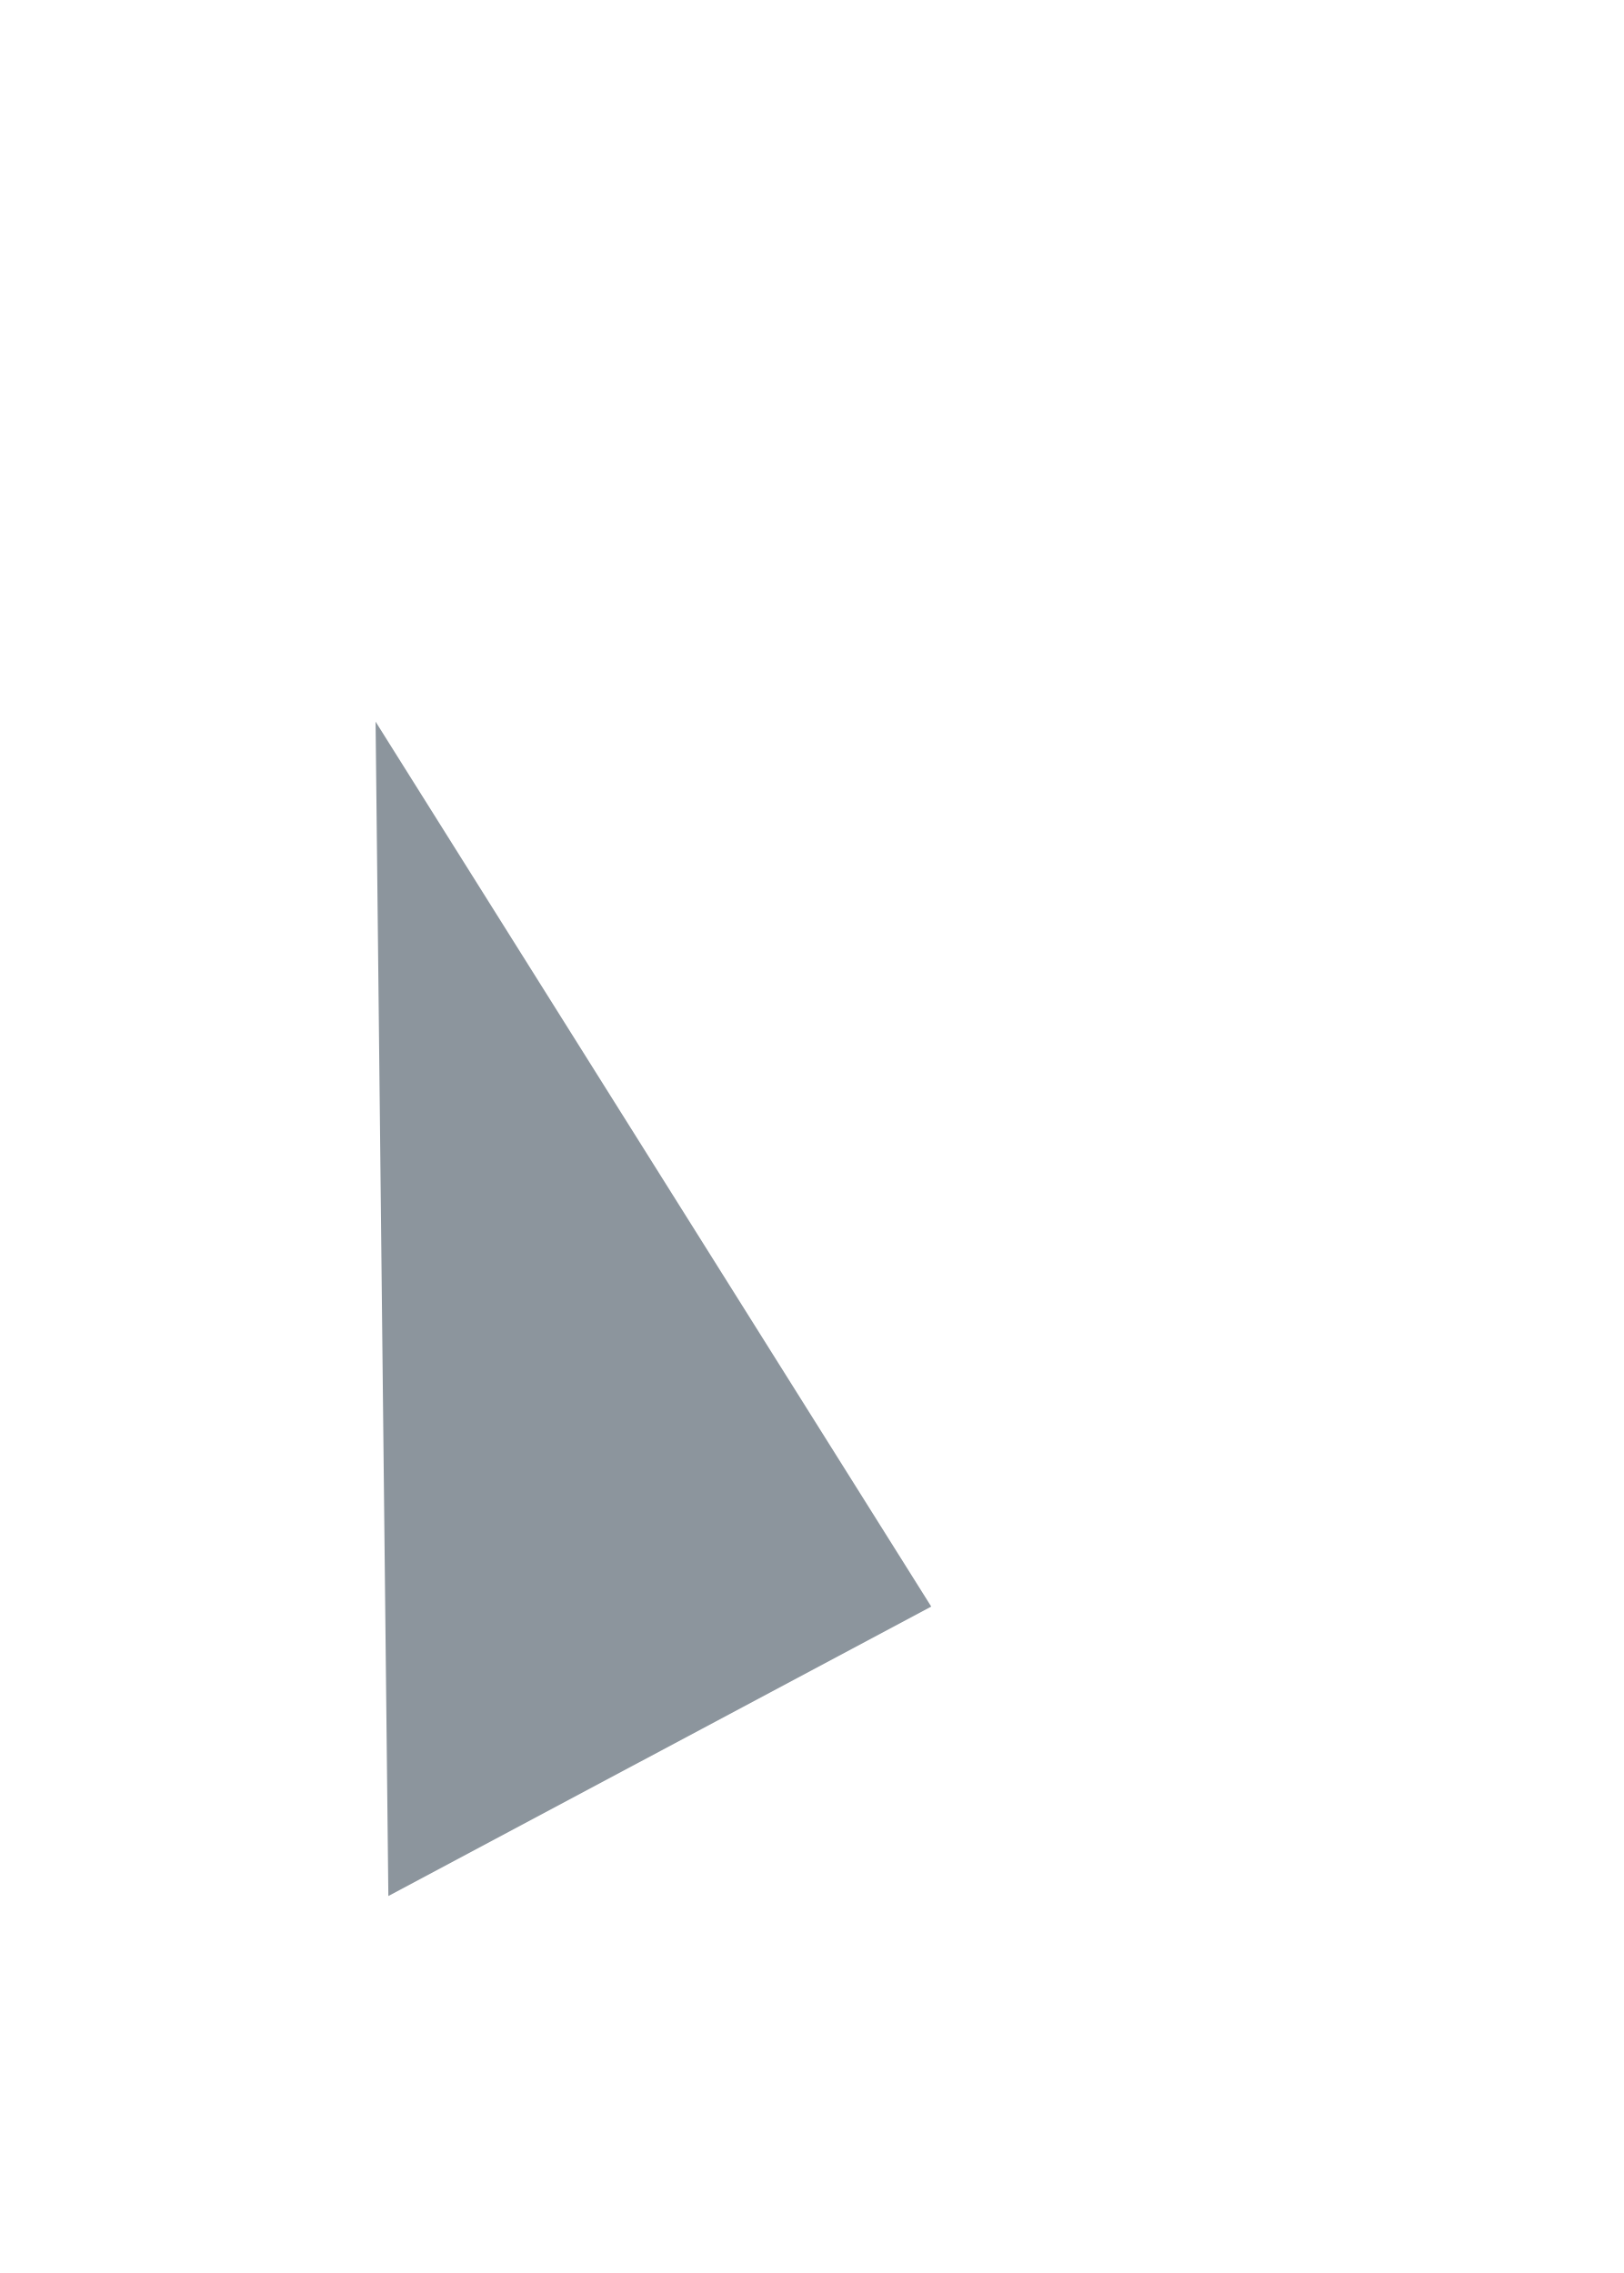
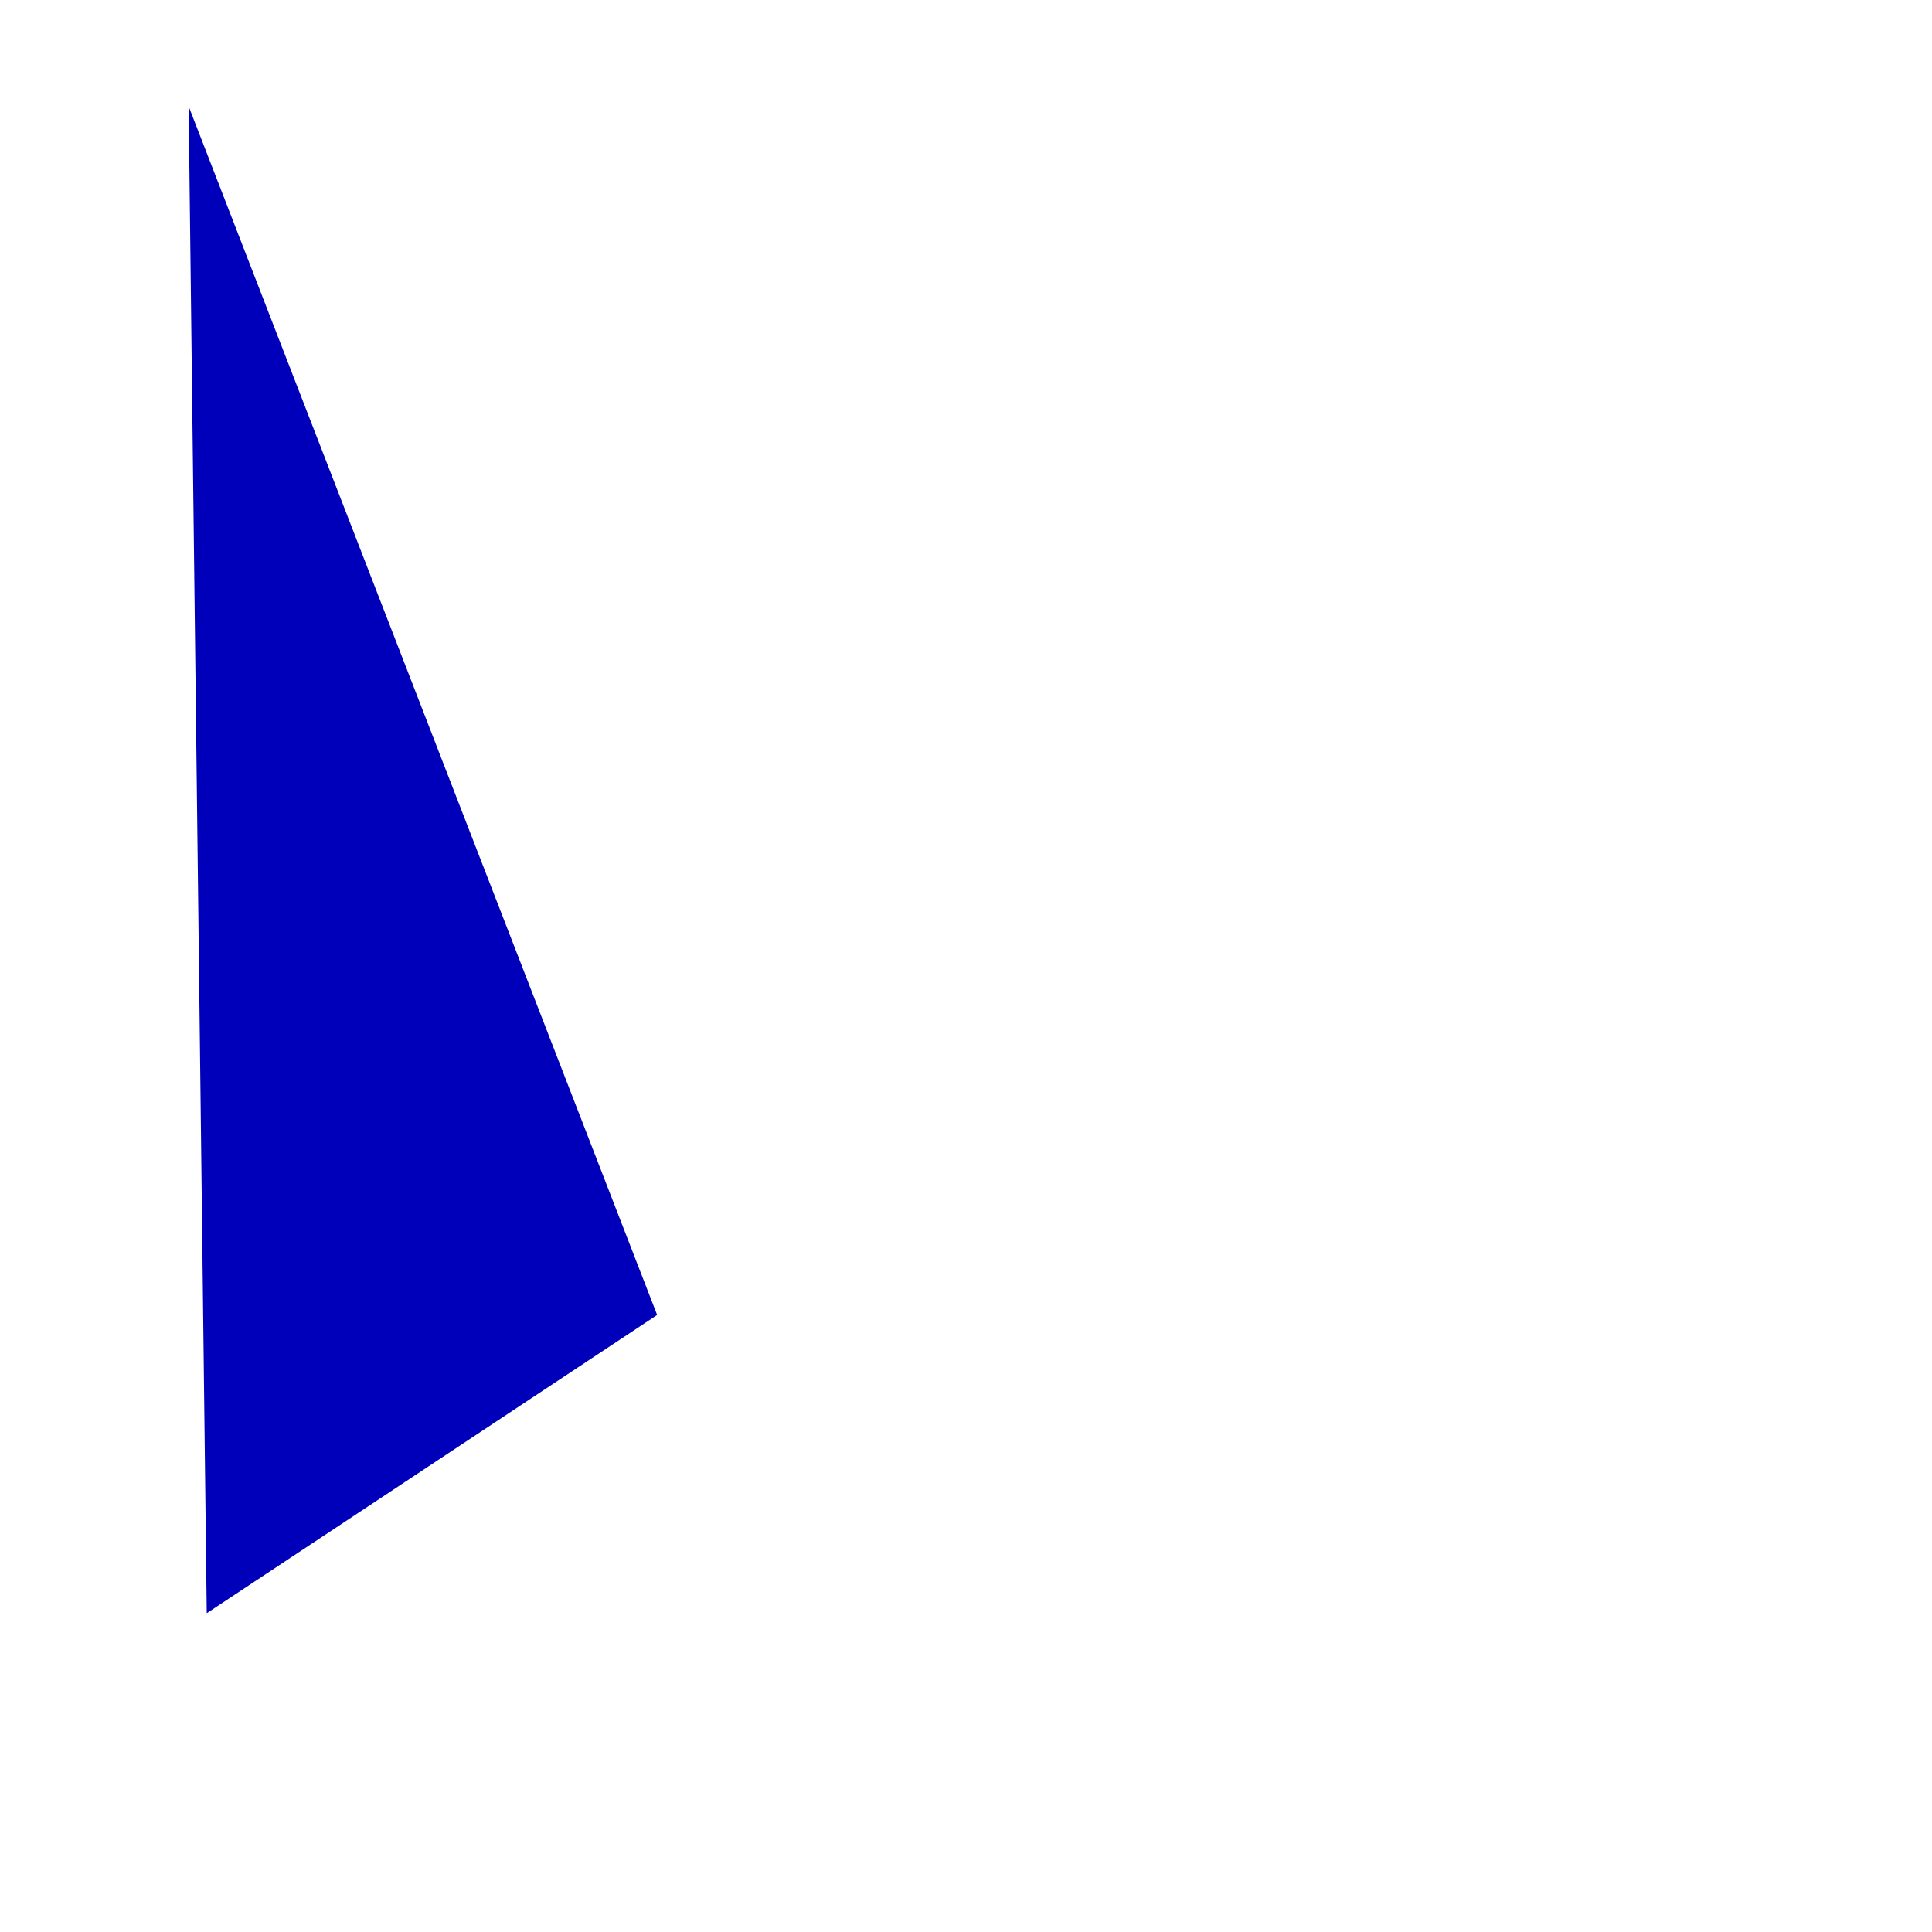
- <svg xmlns="http://www.w3.org/2000/svg" version="1.1" x="0px" y="0px" width="200px" height="280px" viewBox="0 0 200 280" style="enable-background:new 0 0 200 280;" xml:space="preserve">
+ <svg xmlns="http://www.w3.org/2000/svg" version="1.1" x="0px" y="0px" width="200px" height="200px" viewBox="0 0 200 200" style="enable-background:new 0 0 200 200;" xml:space="preserve">
  <g id="_x31_3-3">
-     <polygon style="fill:#8C959D;" points="47.835,233.562 114.704,197.908 46.261,88.896  " />
+     <polygon style="fill:#0000BB;" points="21.402,167 68.027,136.125 19.527,11  " />
  </g>
  <g id="Layer_1">
</g>
</svg>
